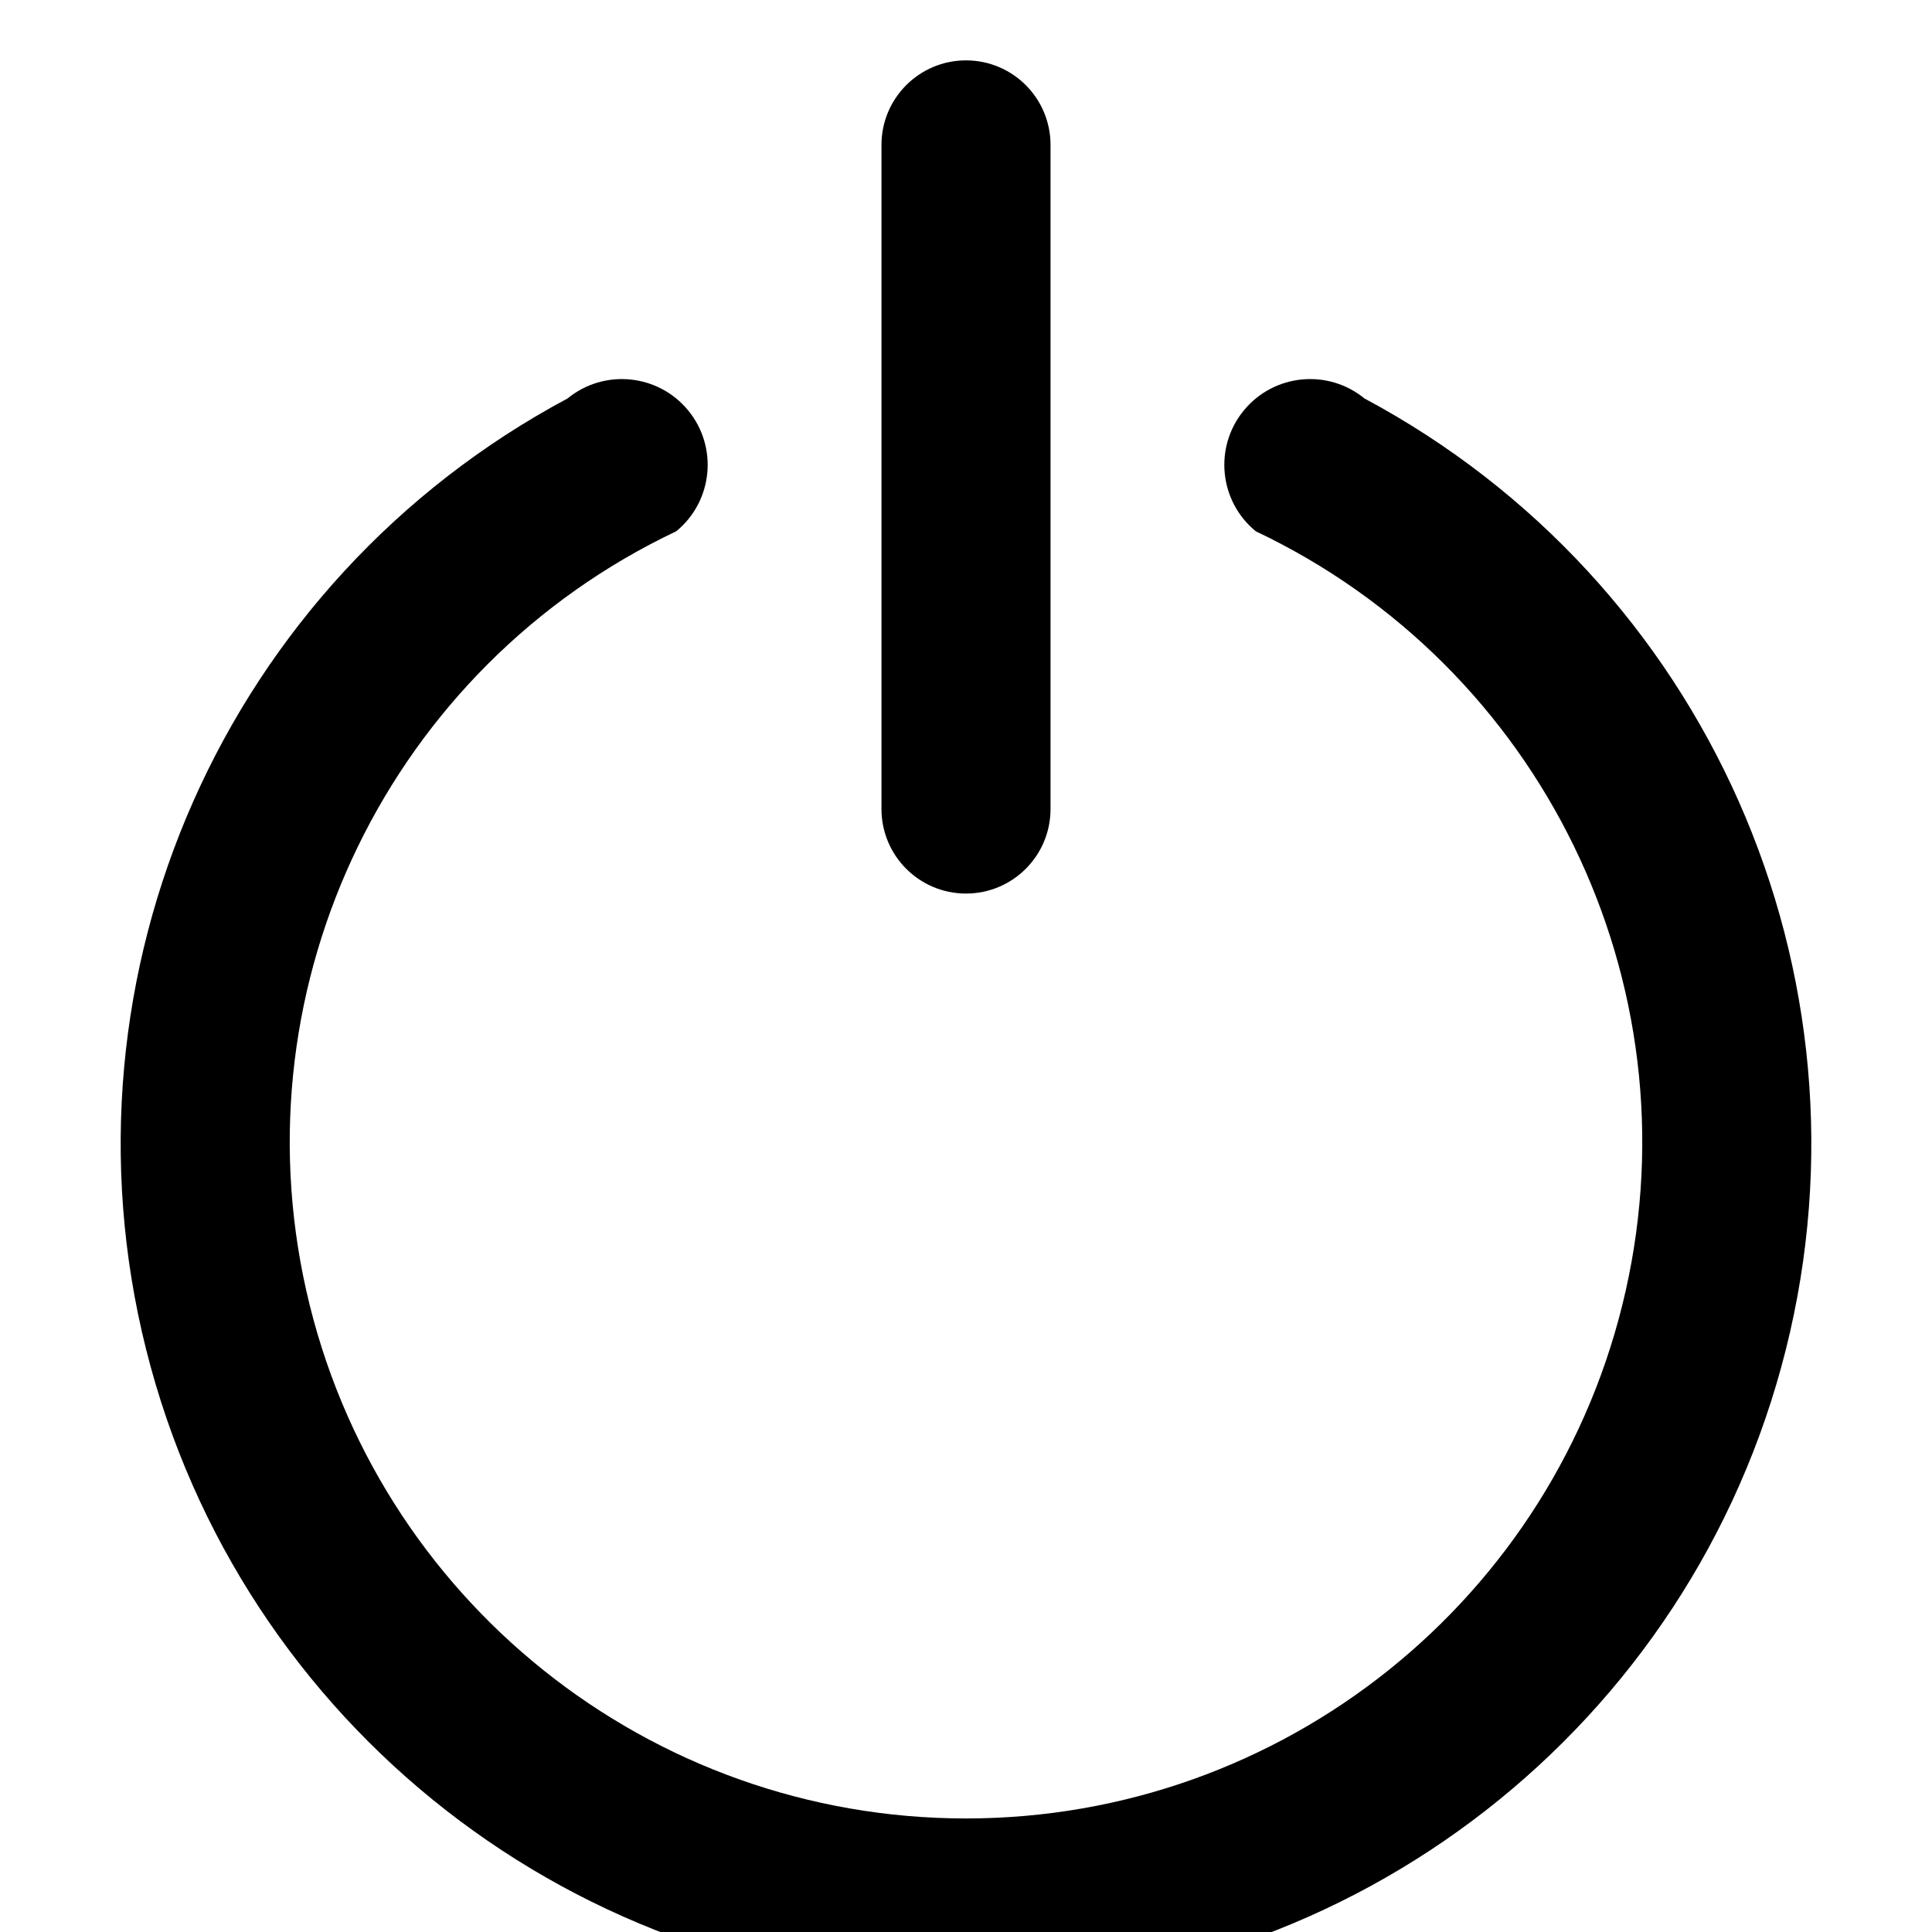
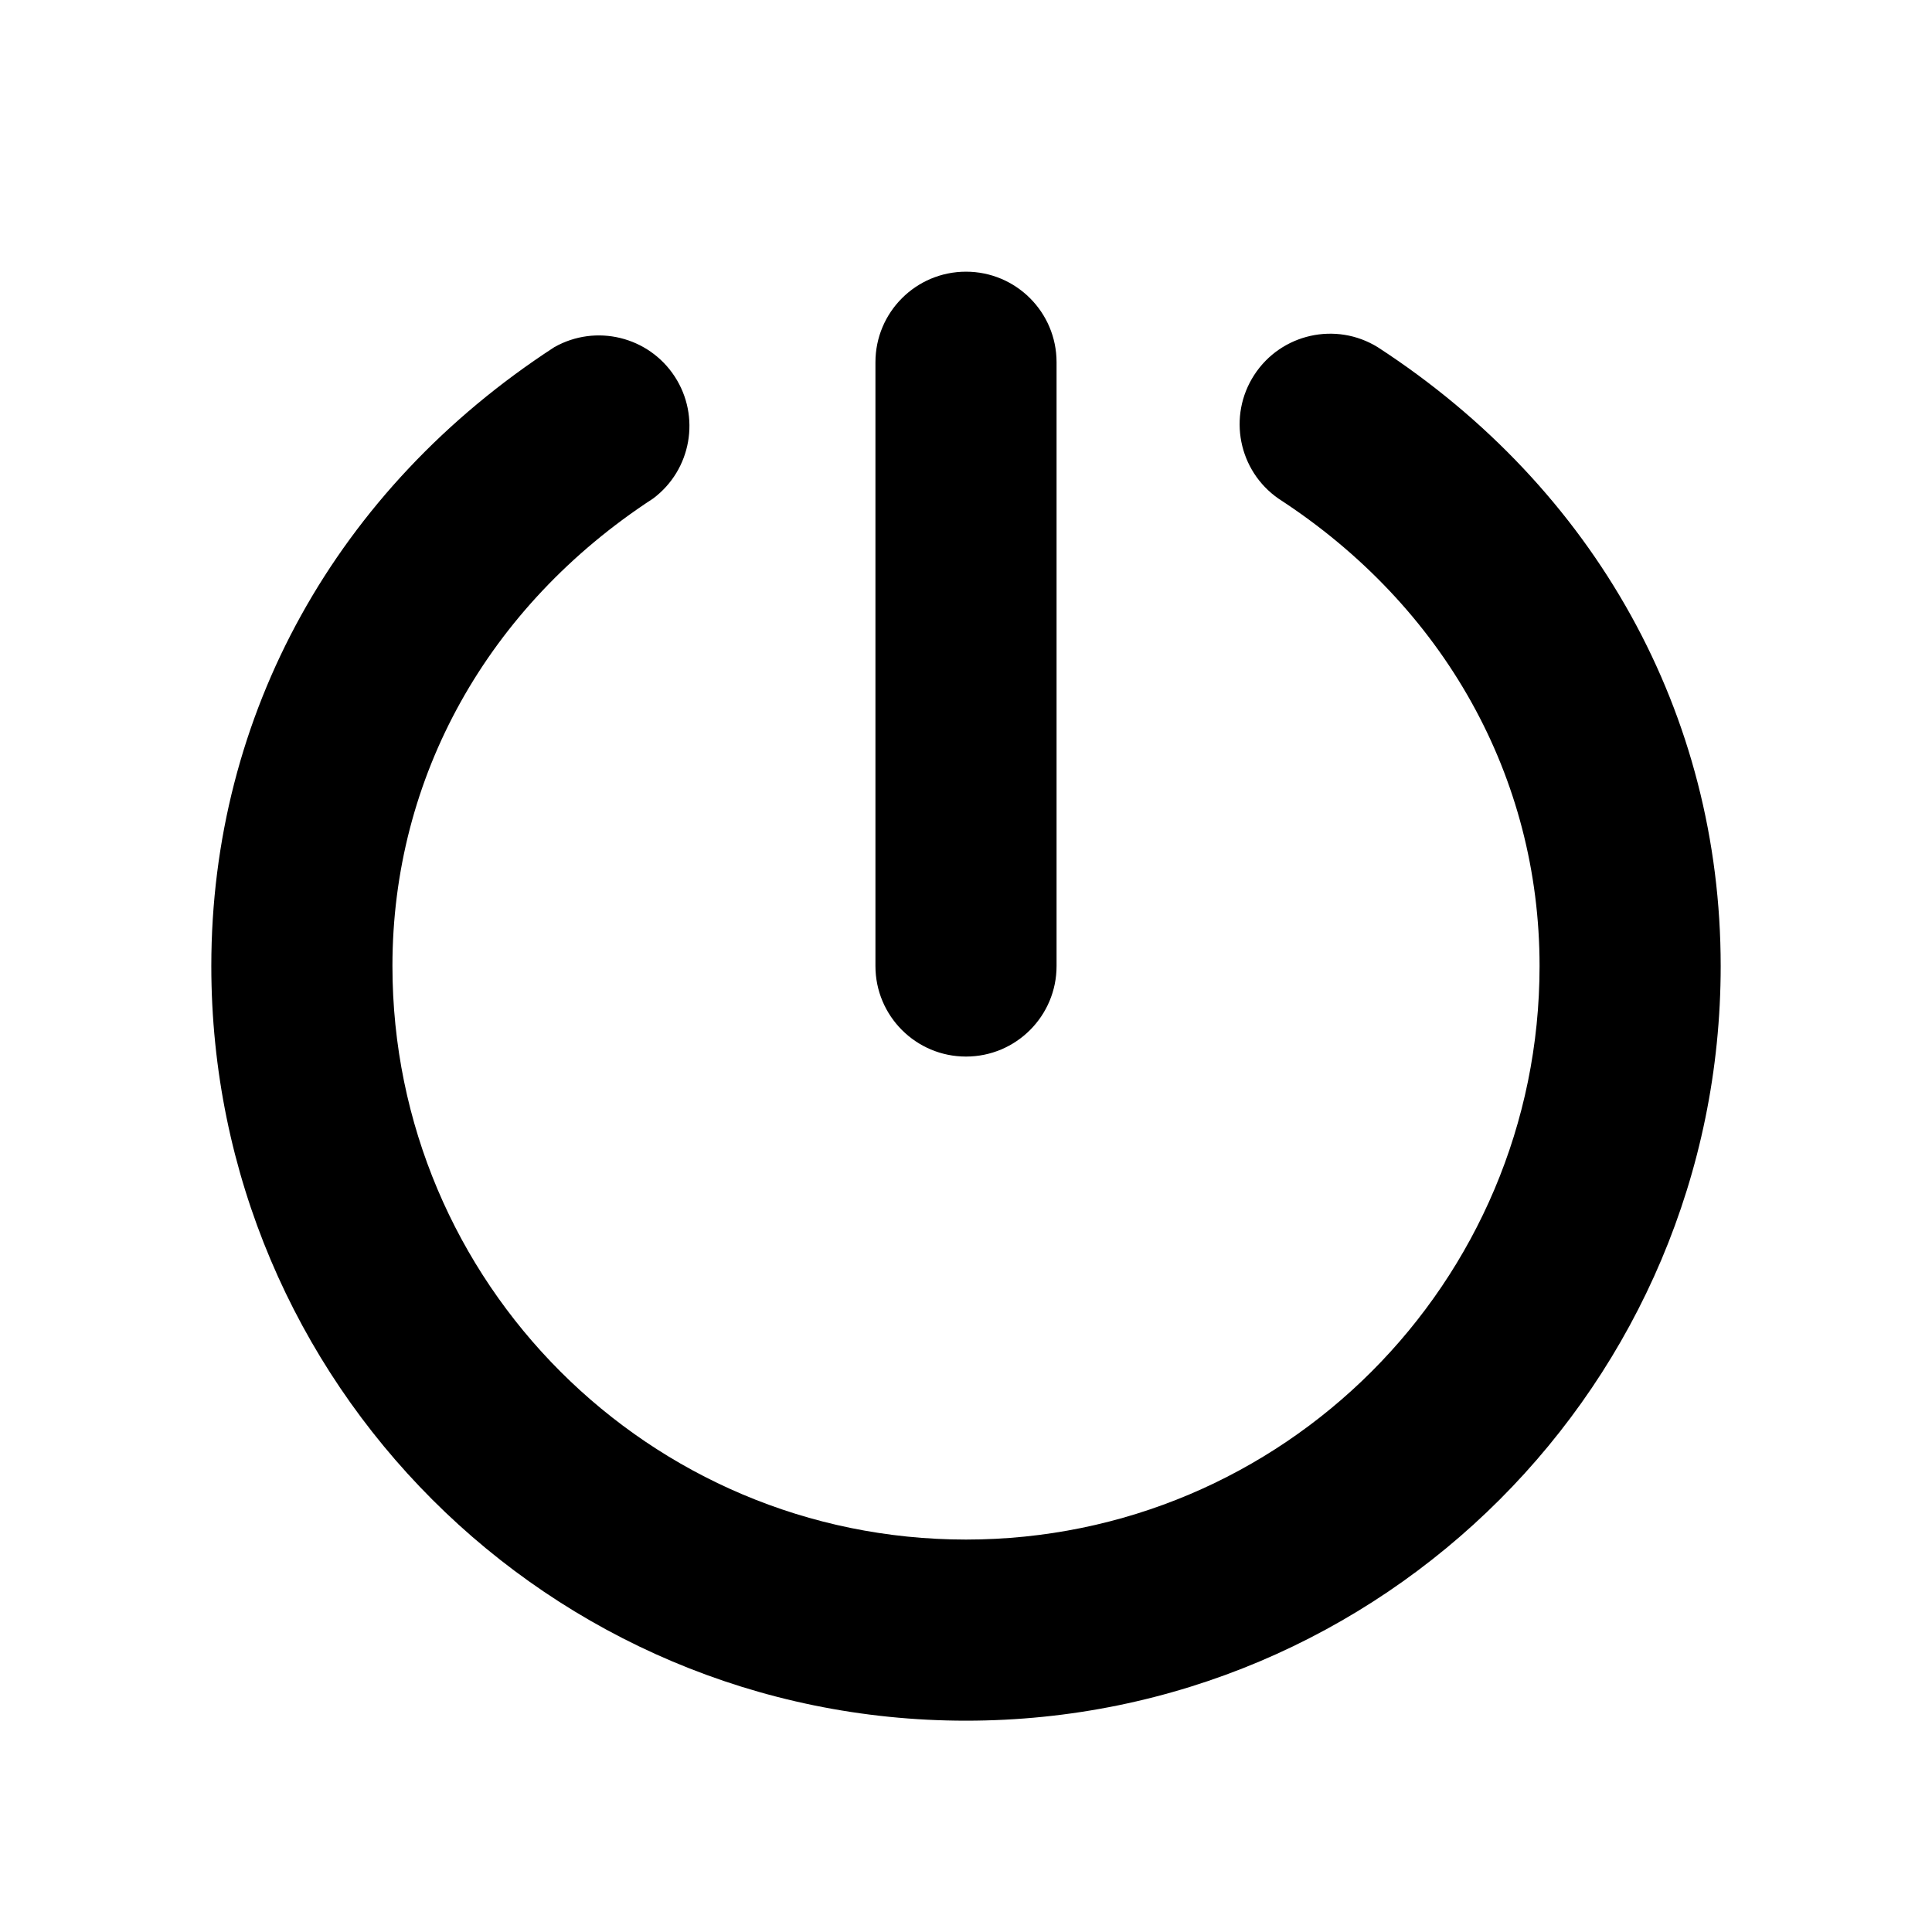
- <svg xmlns="http://www.w3.org/2000/svg" width="16" height="16" viewBox="0 0 16 16">
-   <path fill="currentColor" fill-rule="evenodd" d="M7.3 1.2a.7.7 0 0 1 1.4 0v5.5a.7.7 0 0 1-1.4 0zM4.7 3.3a.7.7 0 0 1 .9 1.1A5.6 5.6 0 1 0 10.4 4.4a.7.7 0 1 1 .9-1.1 7 7 0 1 1-6.6 0z" />
+ <svg xmlns="http://www.w3.org/2000/svg" width="16" height="16" viewBox="0 0 256 256" fill="currentColor">
+   <path d="M116,128V48a12,12,0,0,1,24,0v80a12,12,0,0,1-24,0Zm66.55-82a12,12,0,0,0-13.1,20.1C191.41,80.37,204,103,204,128a76,76,0,0,1-152,0c0-25,12.59-47.63,34.55-61.95A12,12,0,0,0,73.45,46C44.56,64.78,28,94.69,28,128a100,100,0,0,0,200,0C228,94.69,211.44,64.78,182.55,46Z" />
</svg>
